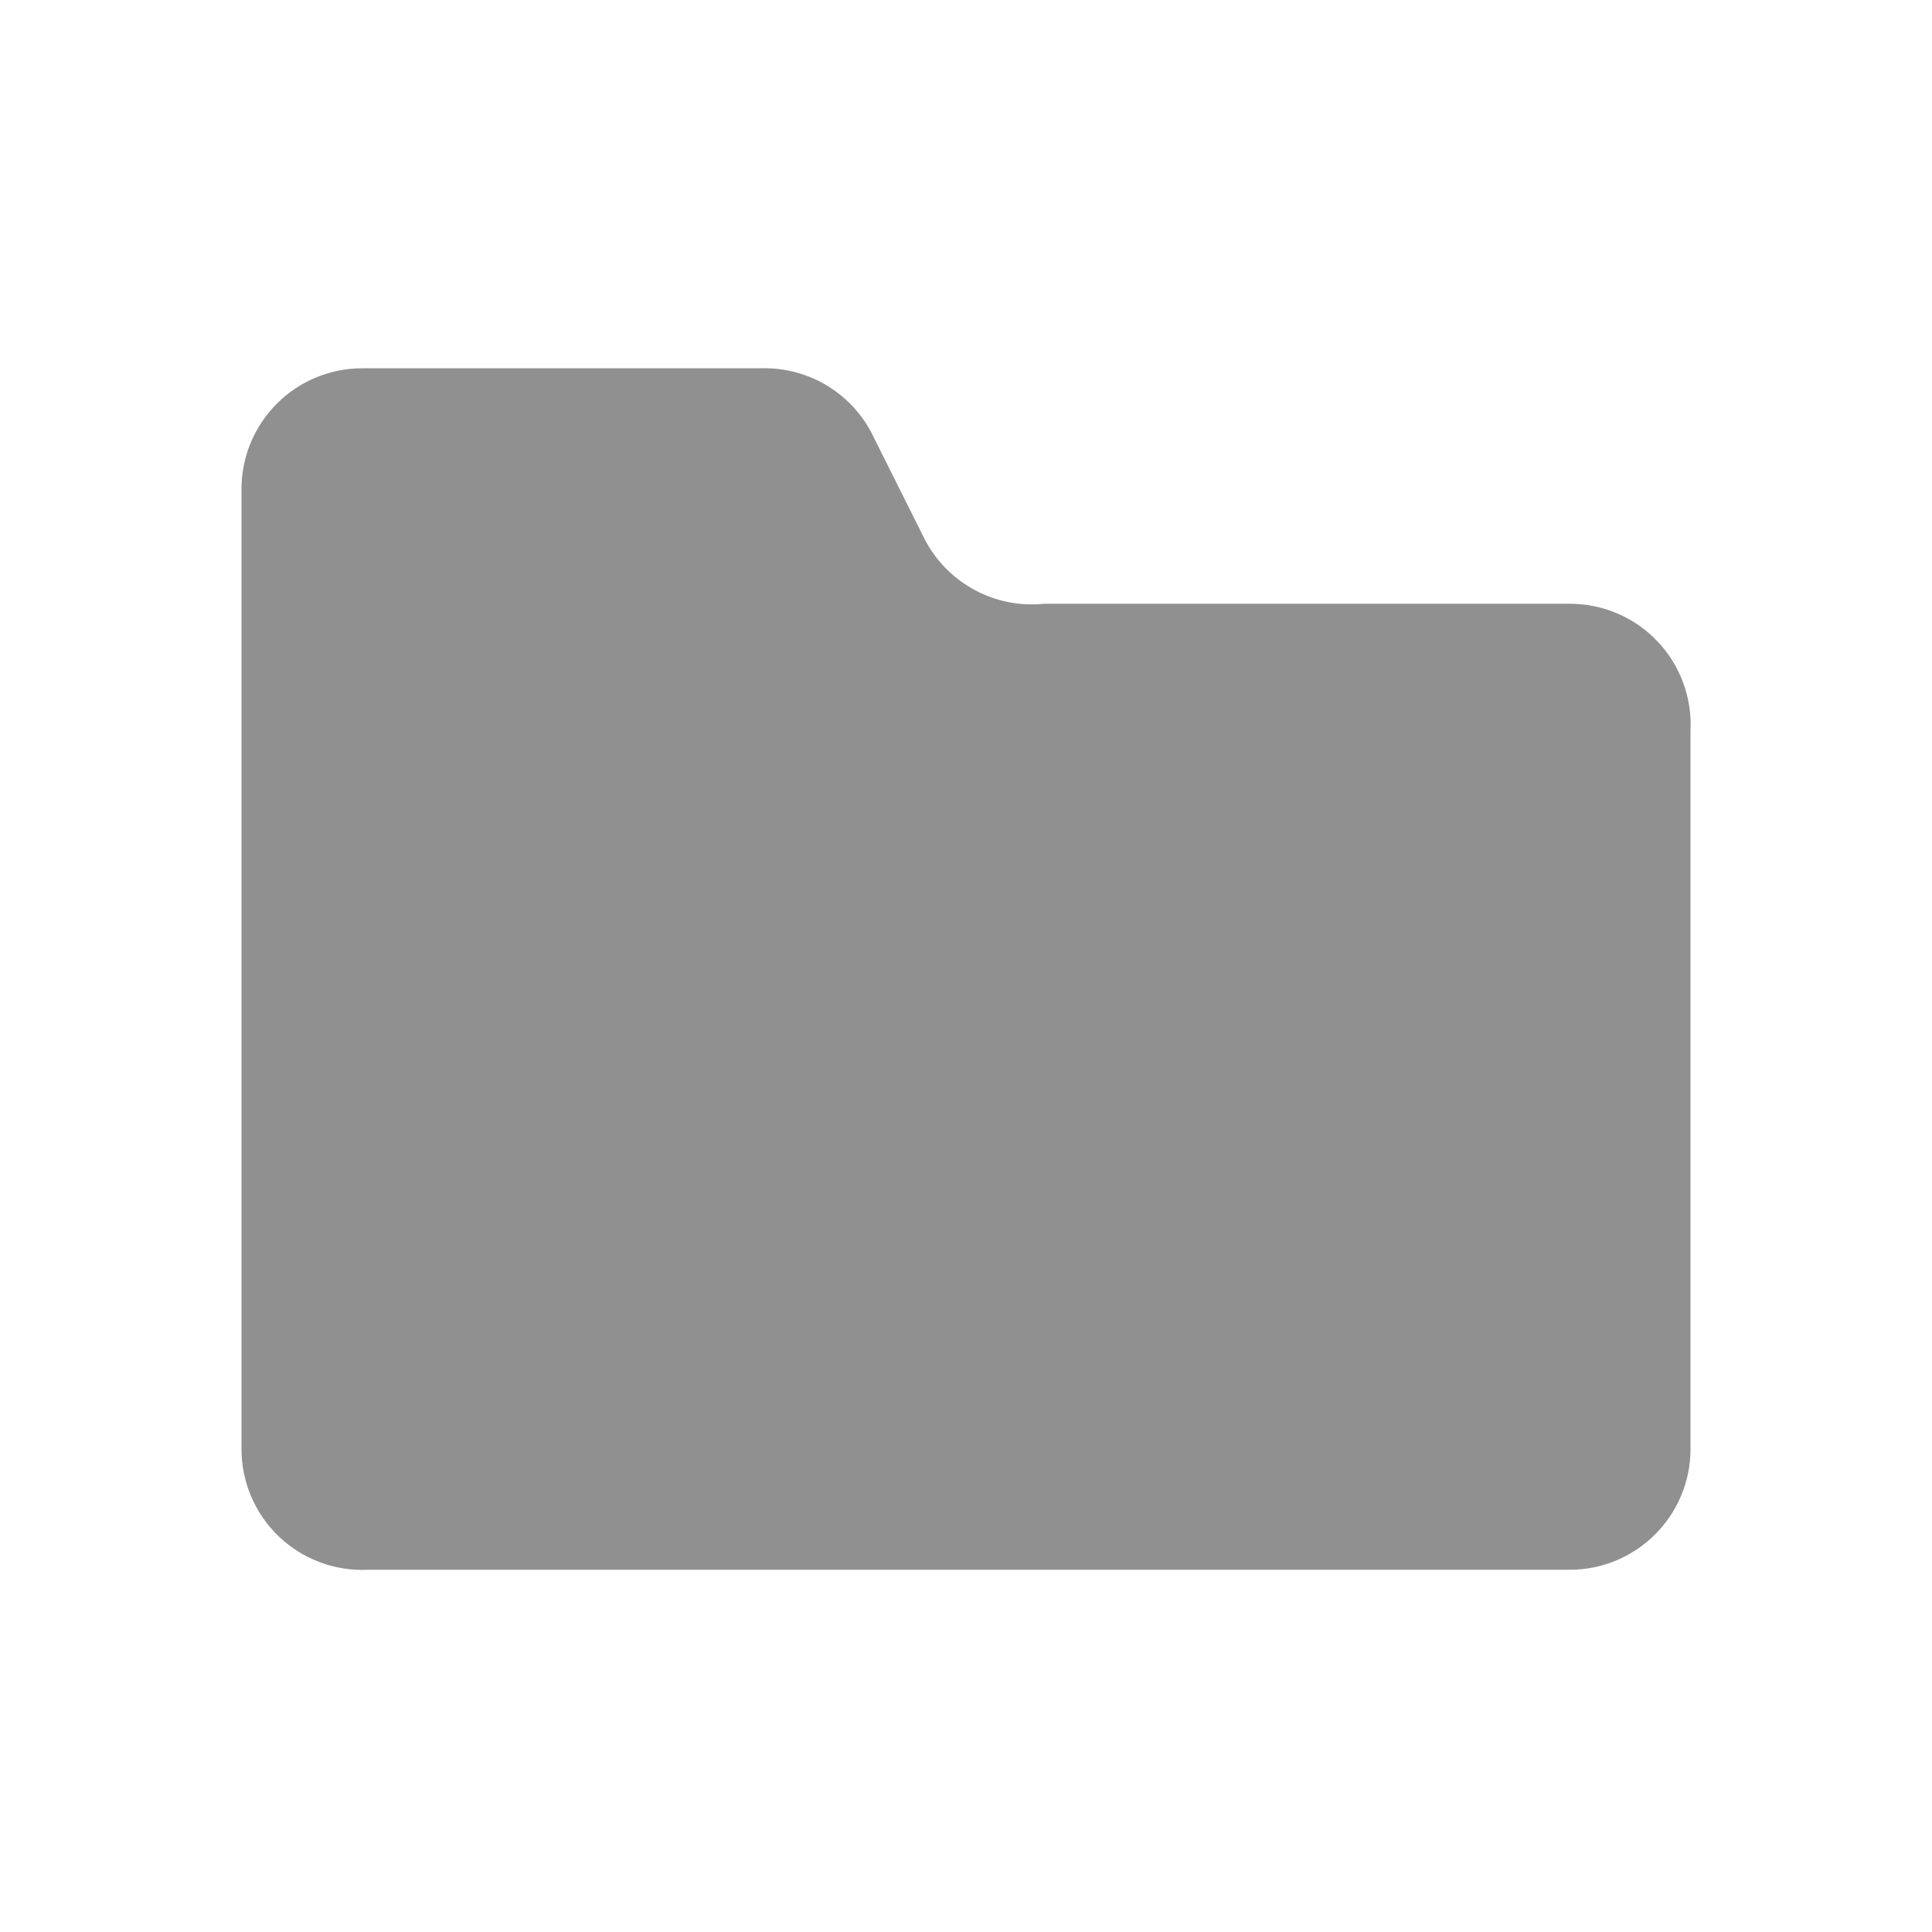
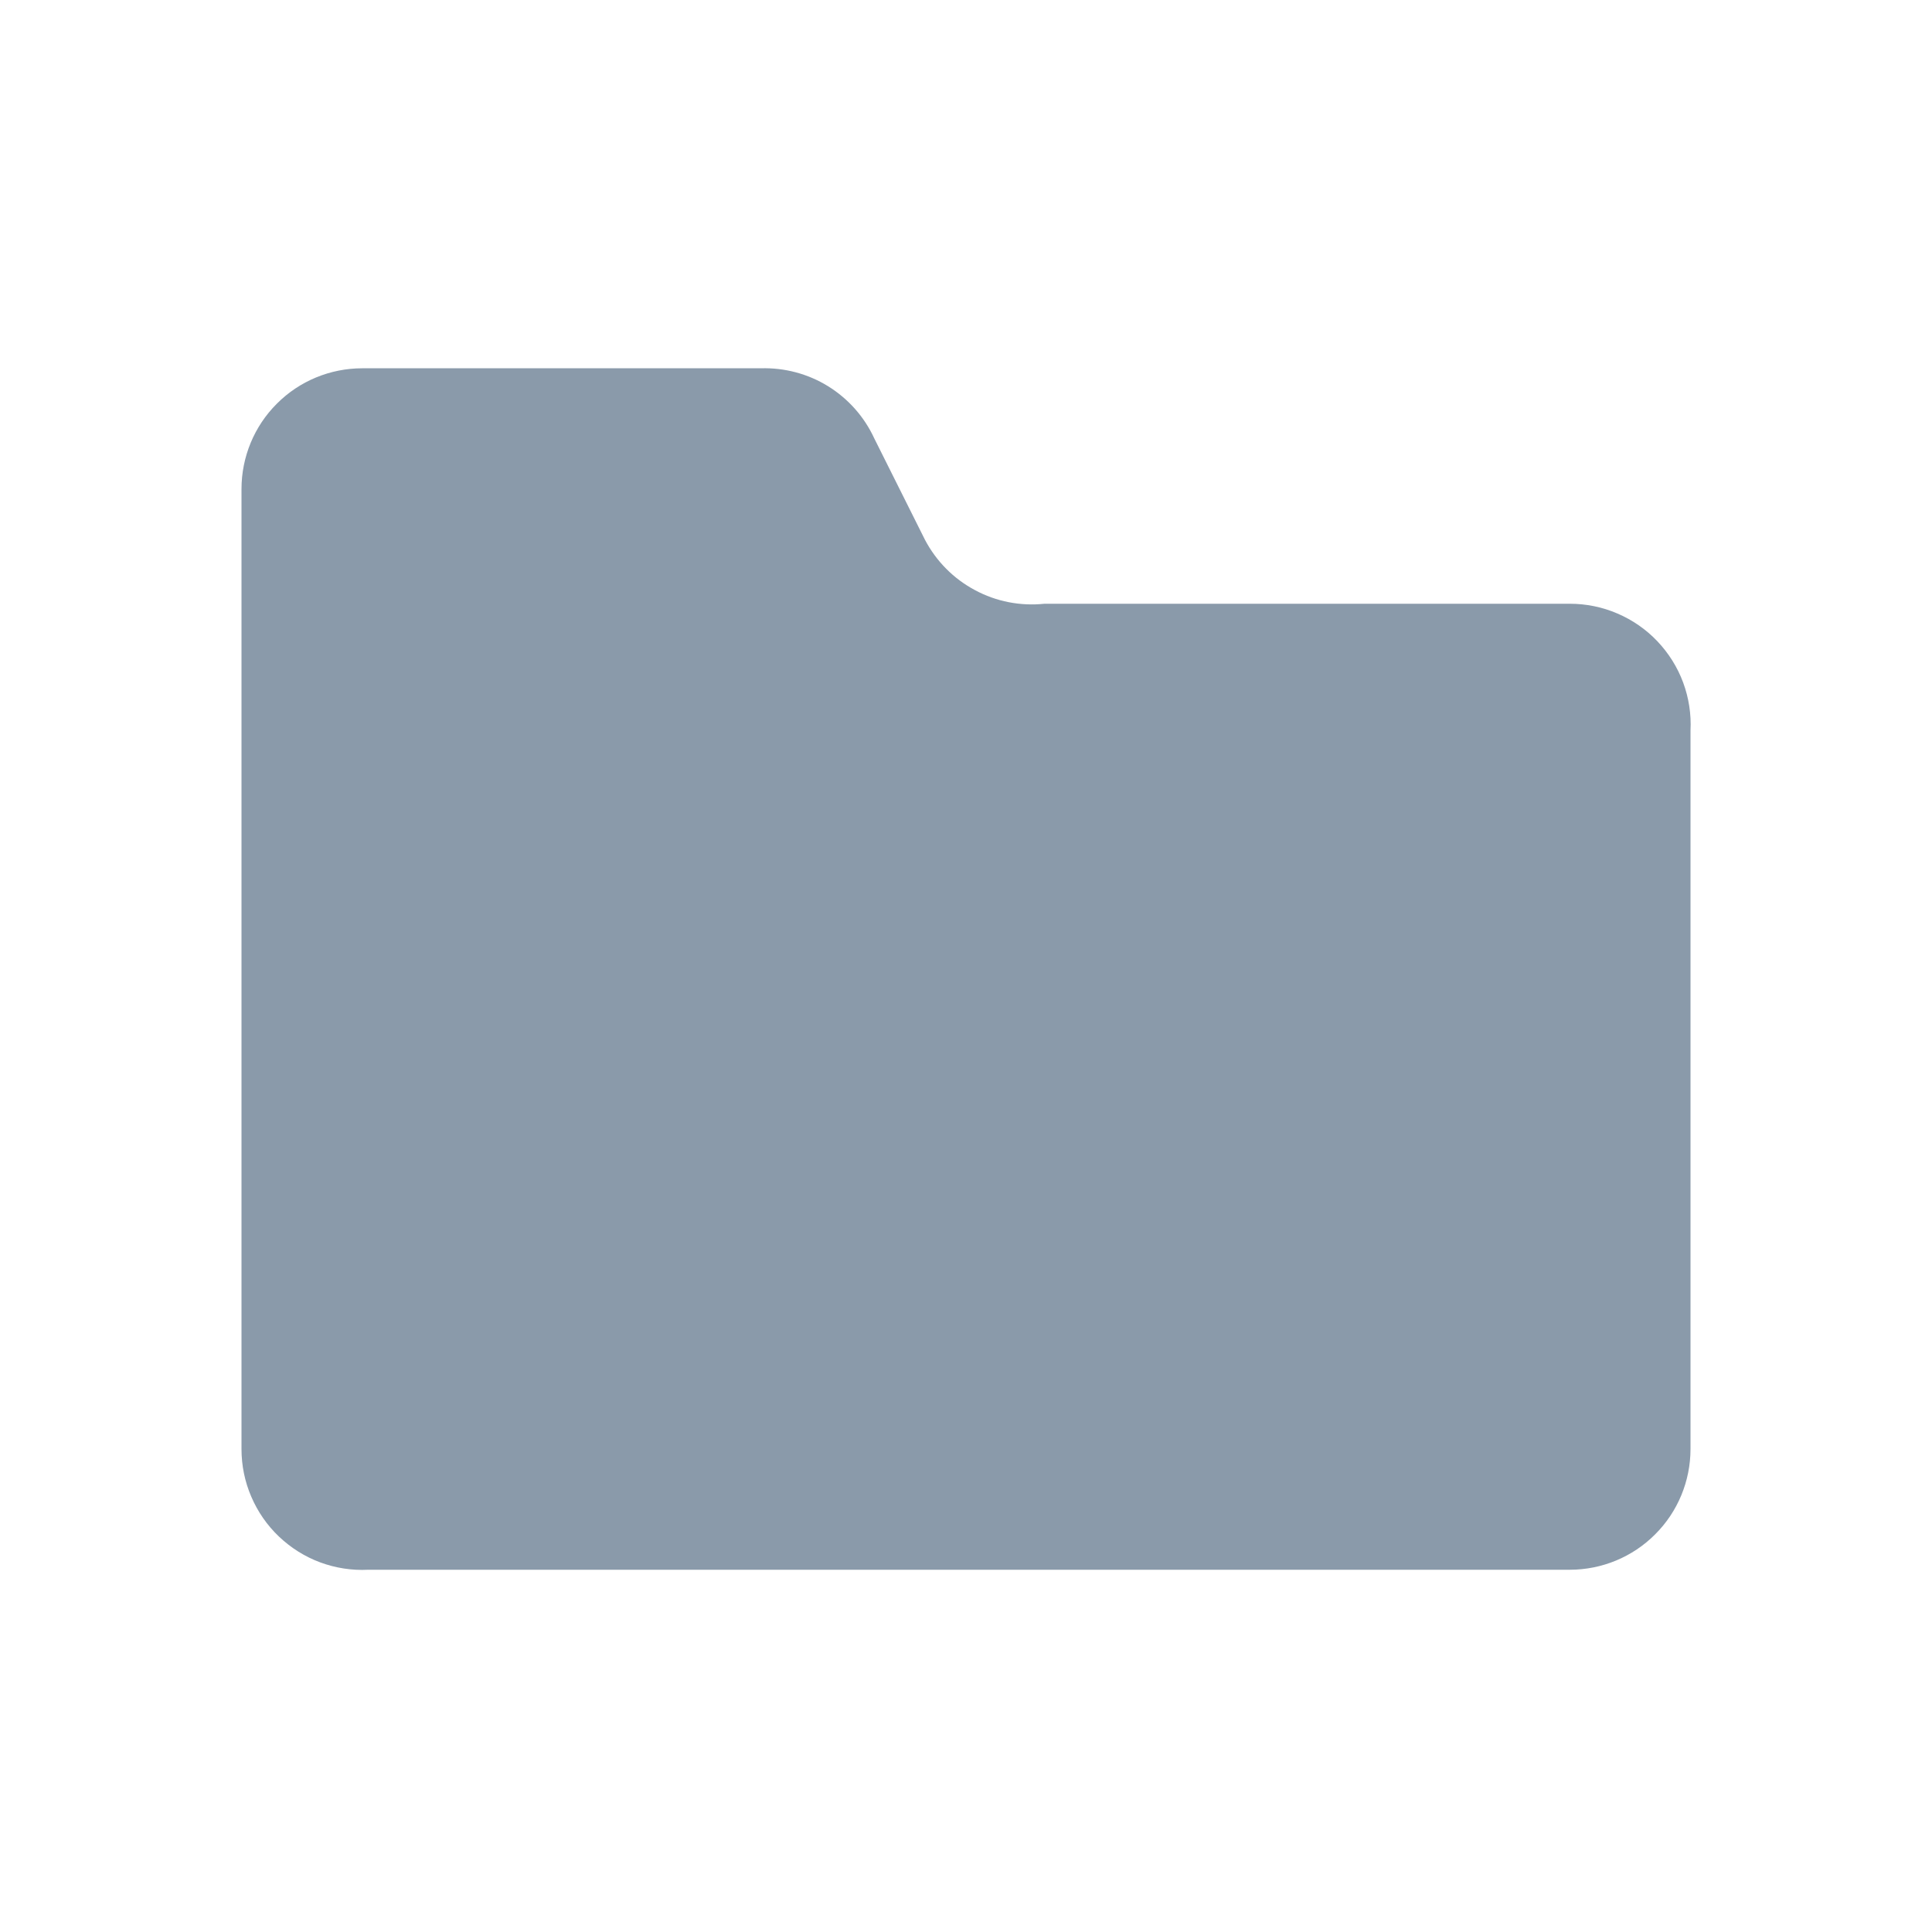
- <svg xmlns="http://www.w3.org/2000/svg" width="16" height="16" fill="none">
-   <path fill="#909090" d="M14 6.05V12a1 1 0 0 1-1 1H3.05A1 1 0 0 1 2 12V4.05a1 1 0 0 1 1-1h3.3a1 1 0 0 1 .94.58l.42.84a1 1 0 0 0 .99.53H13a1 1 0 0 1 1 1.05Z" />
+ <svg xmlns="http://www.w3.org/2000/svg" width="16" height="16" viewBox="0 0 16 16" fill="none">
+   <path d="M14 6.05V12C14 12.265 13.895 12.52 13.707 12.707C13.52 12.895 13.265 13 13 13H3.05C2.915 13.007 2.779 12.986 2.652 12.939C2.525 12.892 2.409 12.819 2.31 12.725C2.212 12.632 2.134 12.519 2.081 12.395C2.027 12.27 2 12.136 2 12V4.05C2 3.785 2.105 3.53 2.293 3.343C2.48 3.155 2.735 3.05 3 3.05H6.3C6.496 3.044 6.69 3.095 6.857 3.198C7.025 3.302 7.158 3.452 7.24 3.63L7.66 4.47C7.753 4.647 7.897 4.793 8.074 4.887C8.25 4.982 8.451 5.021 8.65 5H13C13.136 5 13.27 5.027 13.395 5.081C13.519 5.134 13.632 5.212 13.725 5.31C13.819 5.409 13.892 5.525 13.939 5.652C13.986 5.779 14.007 5.915 14 6.05Z" fill="#8A9AAA" />
</svg>
